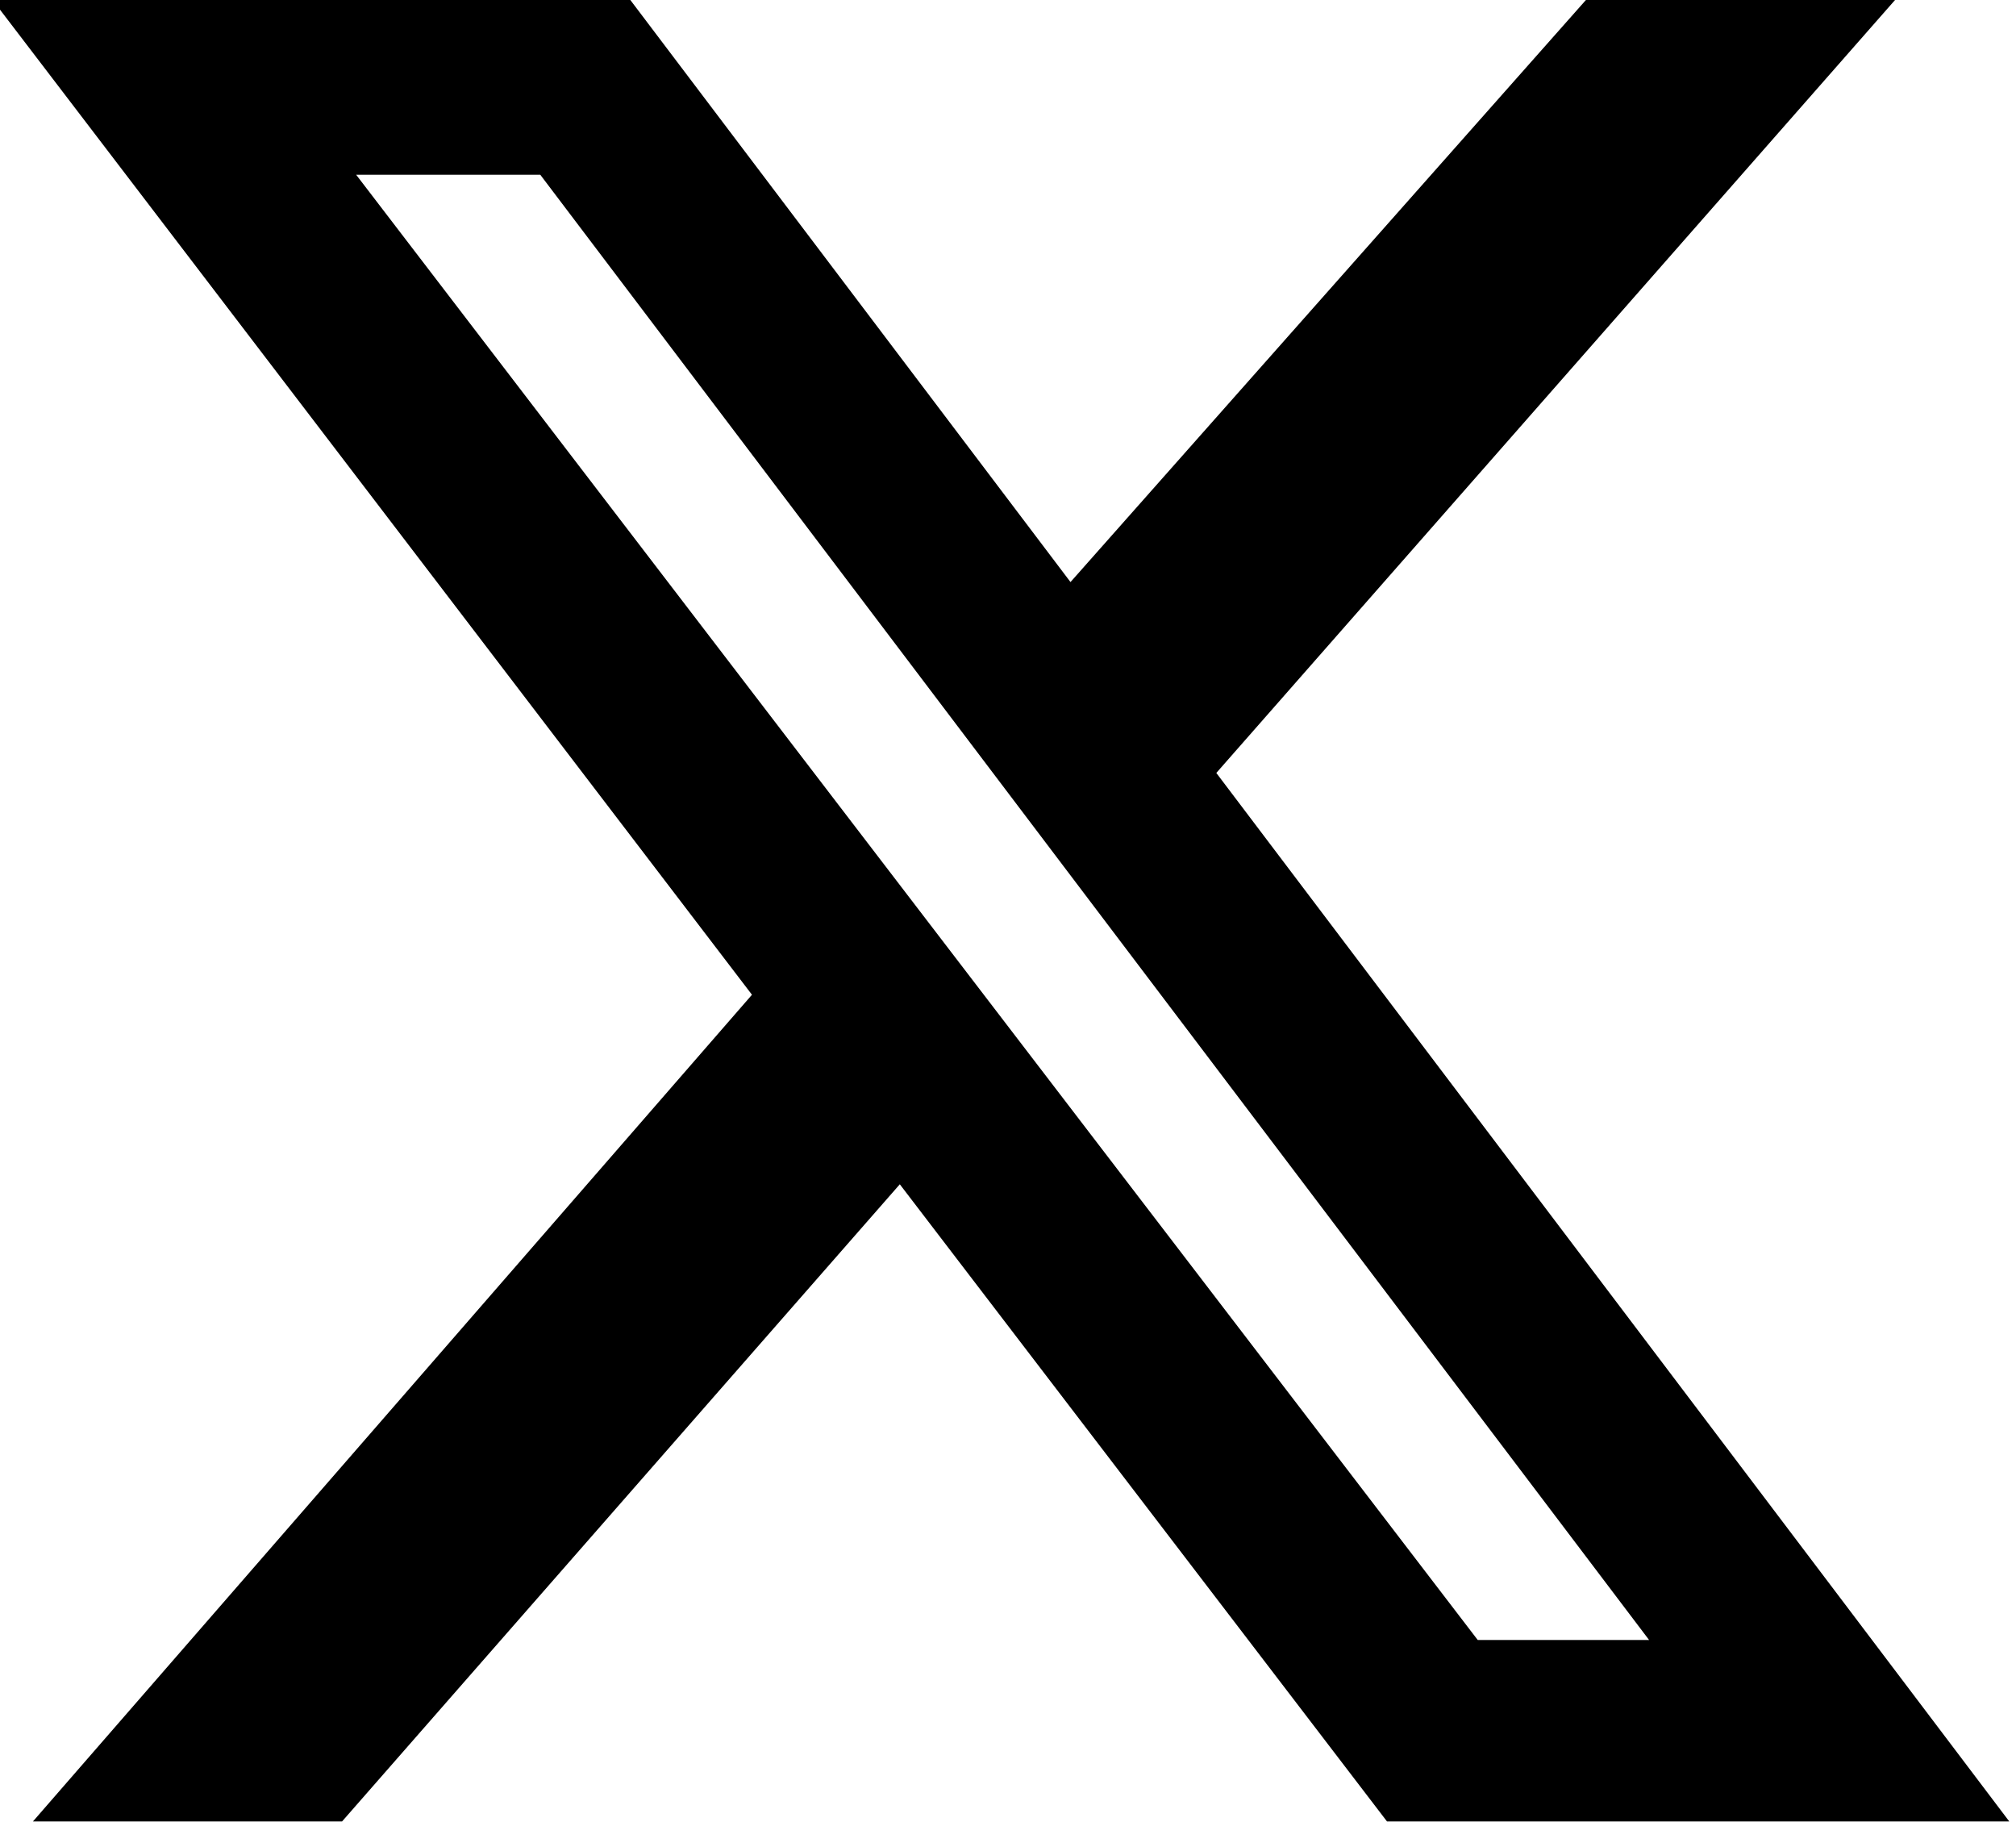
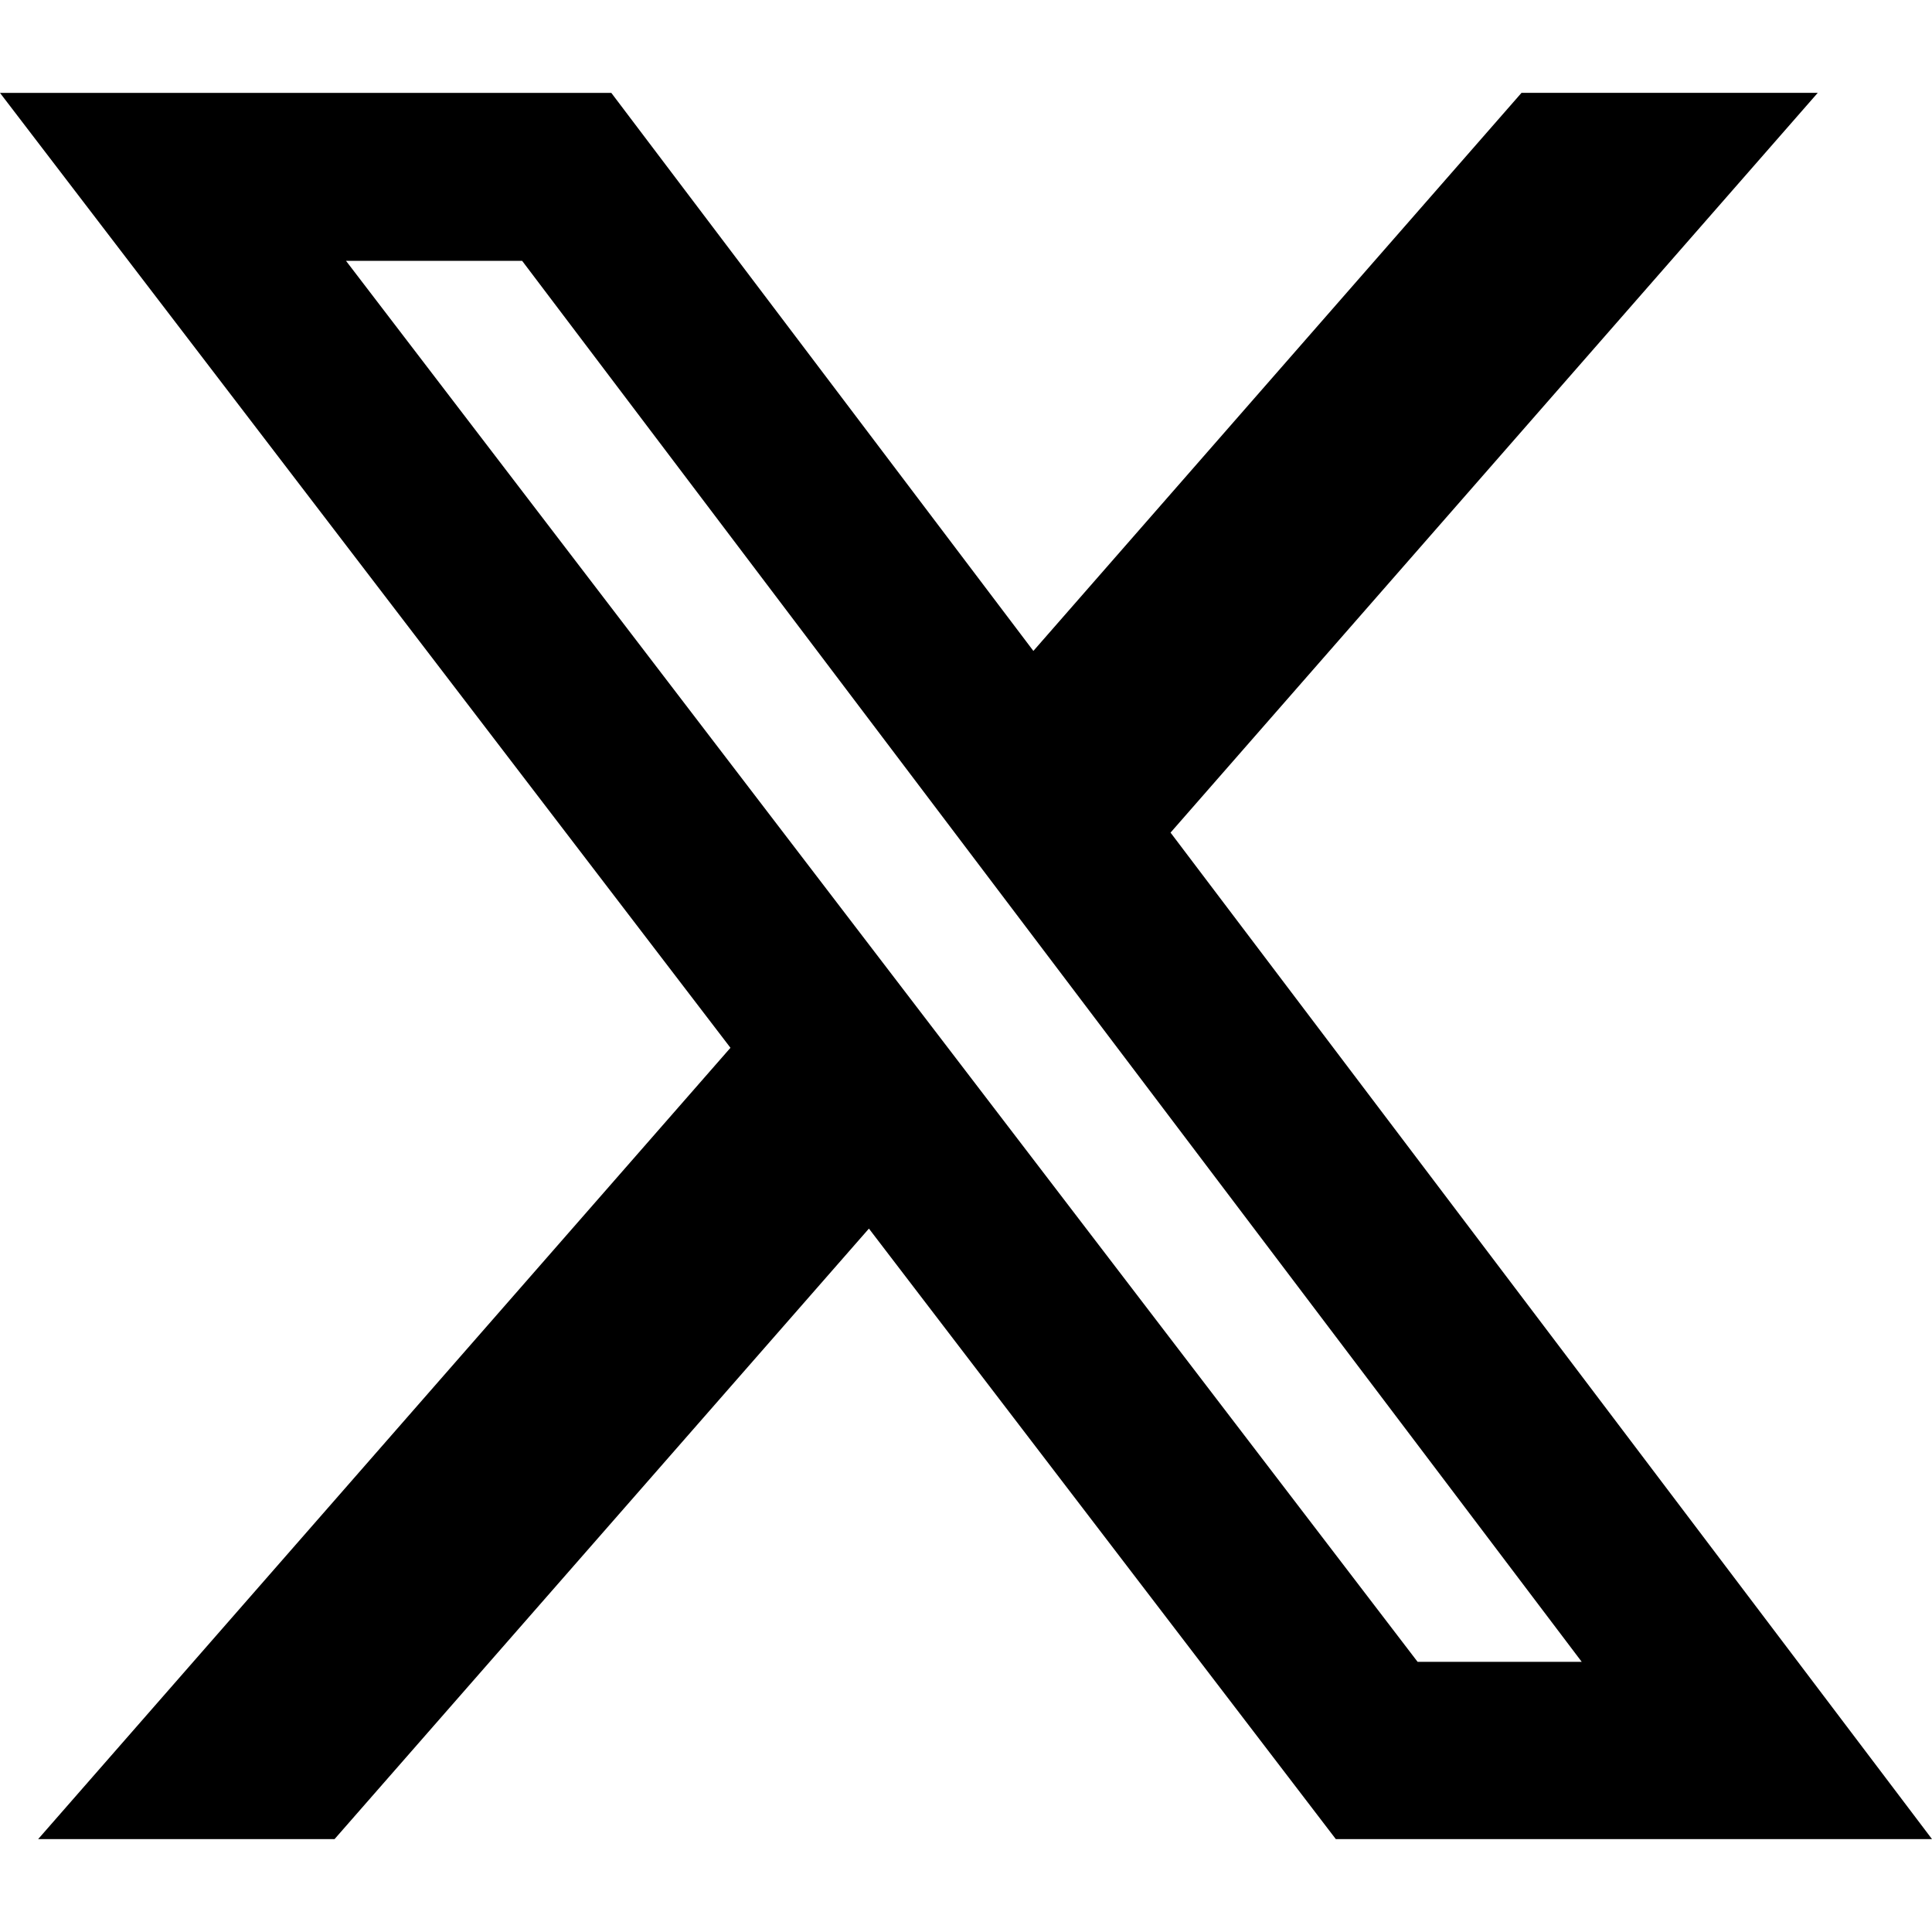
- <svg xmlns="http://www.w3.org/2000/svg" width="300" height="271">
-   <path d="m236 0h46l-101 115 118 156h-92.6l-72.5-94.8-83 94.8h-46l107-123-113-148h94.9l65.5 86.6zm-16.1 244h25.5l-165-218h-27.4z" />
+ <svg xmlns="http://www.w3.org/2000/svg" width="16" height="16" viewBox="0 0 24 24" fill="currentColor" role="img" aria-hidden="true">
+   <path d="M18.901 1.153h3.68l-8.04 9.19L24 22.846h-7.406l-5.8-7.584-6.638 7.584H.474l8.6-9.83L0 1.154h7.594l5.243 6.932ZM17.61 20.644h2.039L6.486 3.24H4.298Z" />
</svg>
